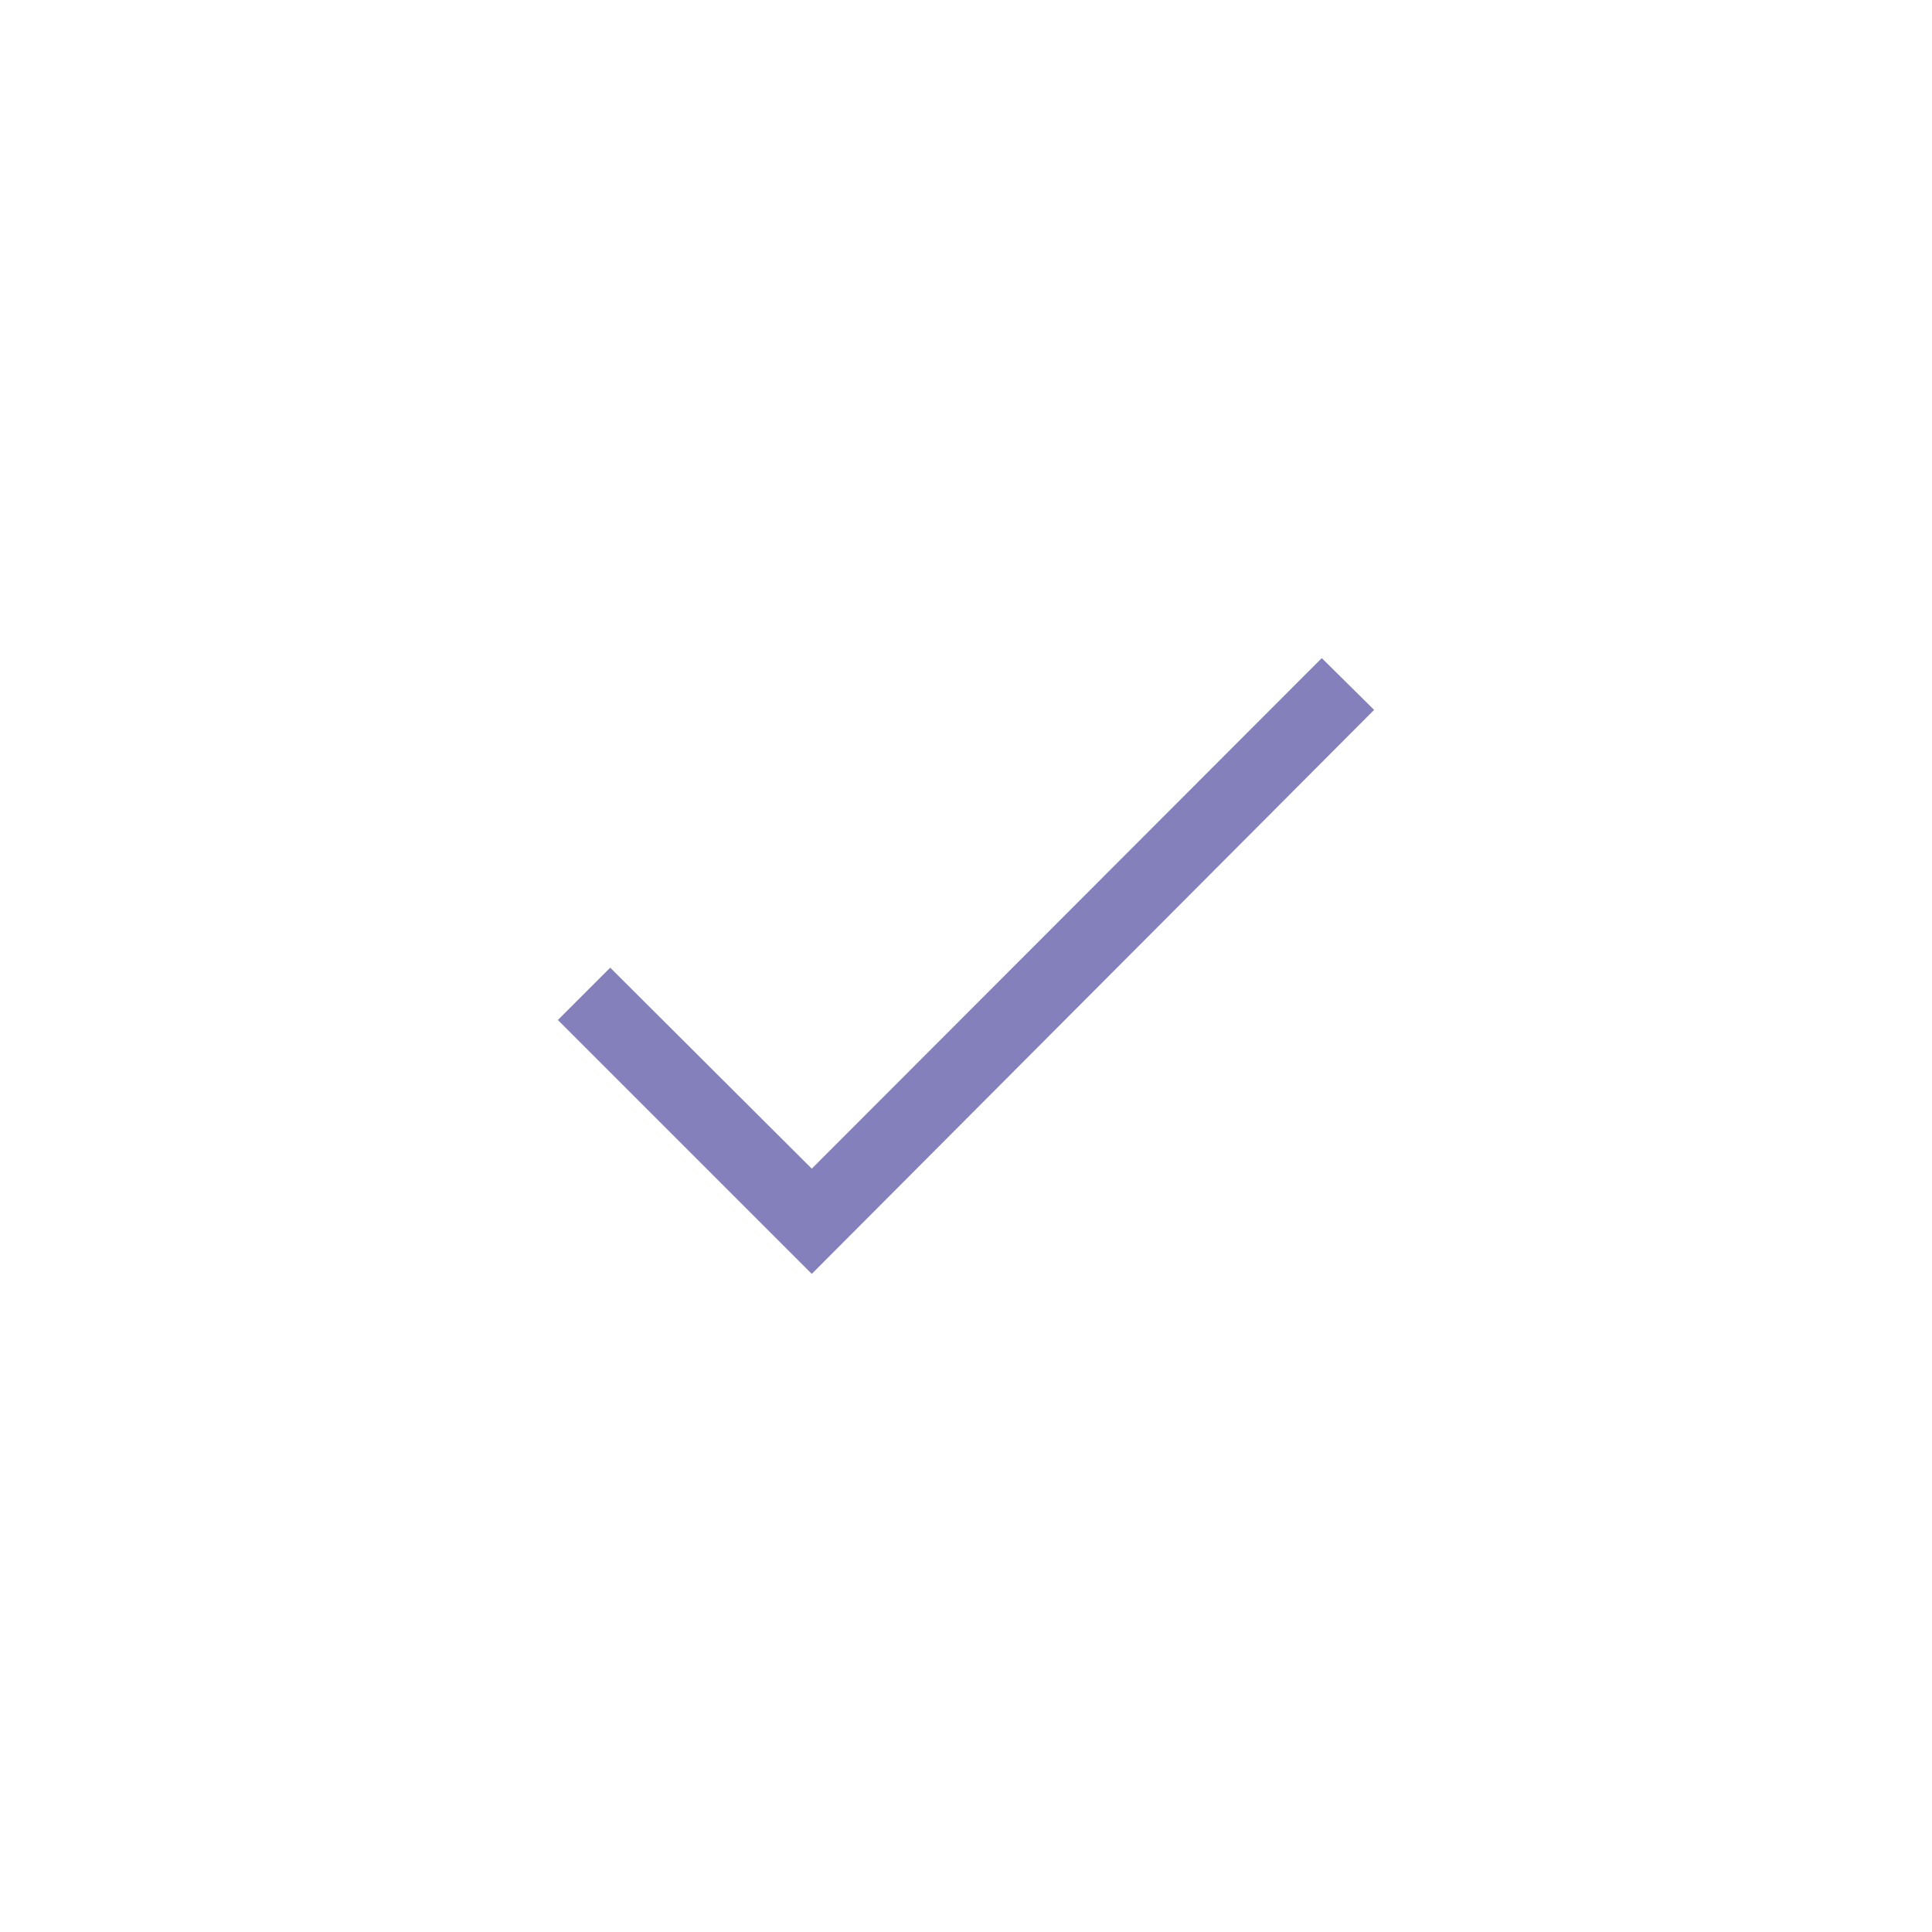
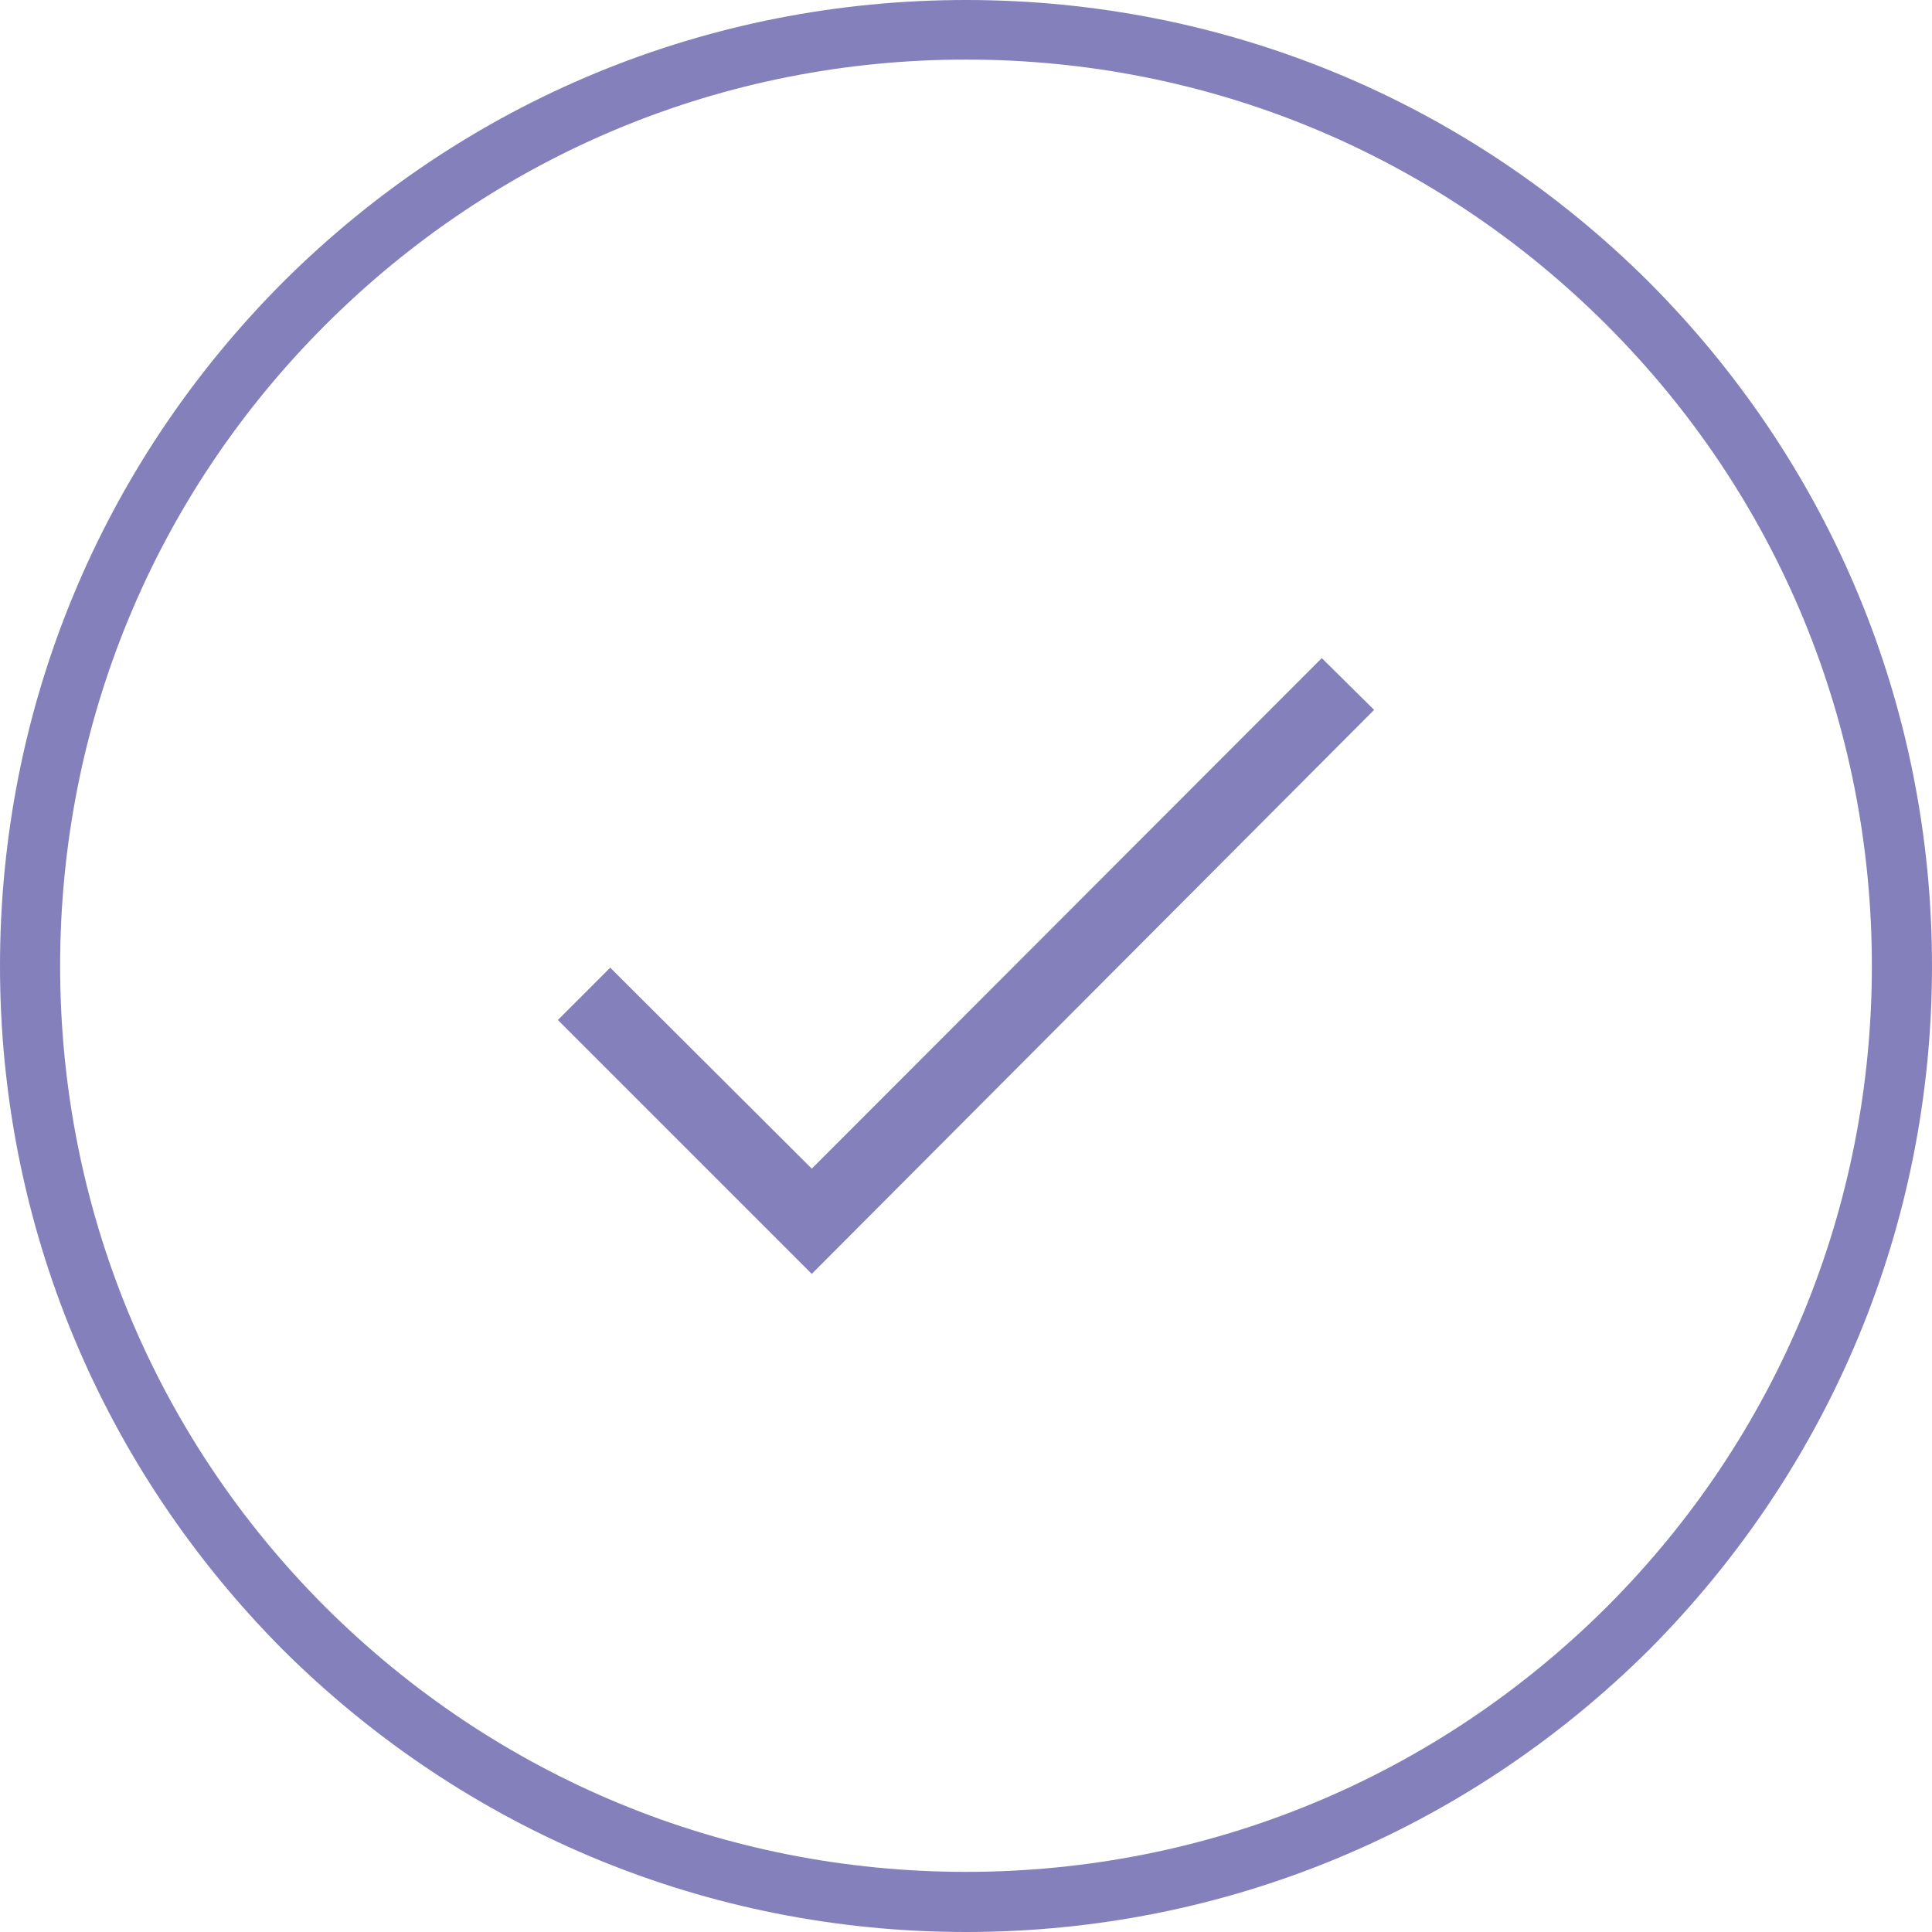
<svg xmlns="http://www.w3.org/2000/svg" xml:space="preserve" width="0.347in" height="0.347in" version="1.1" style="shape-rendering:geometricPrecision; text-rendering:geometricPrecision; image-rendering:optimizeQuality; fill-rule:evenodd; clip-rule:evenodd" viewBox="0 0 3470 3470">
  <defs>
    <style type="text/css">
   
-     .fil0 {fill:none}
-     .fil1 {fill:#8480BC}
+     .fil0 {fill:#8480BC}
   
  </style>
  </defs>
  <g id="Layer_x0020_1">
-     <g id="_1305878301888">
-       <rect class="fil0" width="3470" height="3470" />
-       <polygon class="fil1" points="1458,2099 1096,1738 1002,1832 1458,2288 2468,1275 2374,1182 " />
-     </g>
+     <path class="fil0" d="M508 507c-327,328 -508,764 -508,1228 0,463 181,899 508,1228 328,326 764,507 1227,507 463,0 899,-181 1227,-507 327,-329 508,-765 508,-1228 0,-464 -181,-900 -508,-1228 -328,-327 -764,-507 -1227,-507 -463,0 -899,180 -1227,507zm1866 675l-916 917 -362 -361 -94 94 456 456 1010 -1013 -94 -93 0 0zm988 553c0,434 -169,844 -476,1151 -308,307 -717,476 -1151,476 -434,0 -843,-169 -1151,-476 -307,-307 -476,-717 -476,-1151 0,-435 169,-844 476,-1151 308,-308 717,-477 1151,-477 434,0 843,169 1151,477 307,307 476,716 476,1151z" />
  </g>
</svg>
